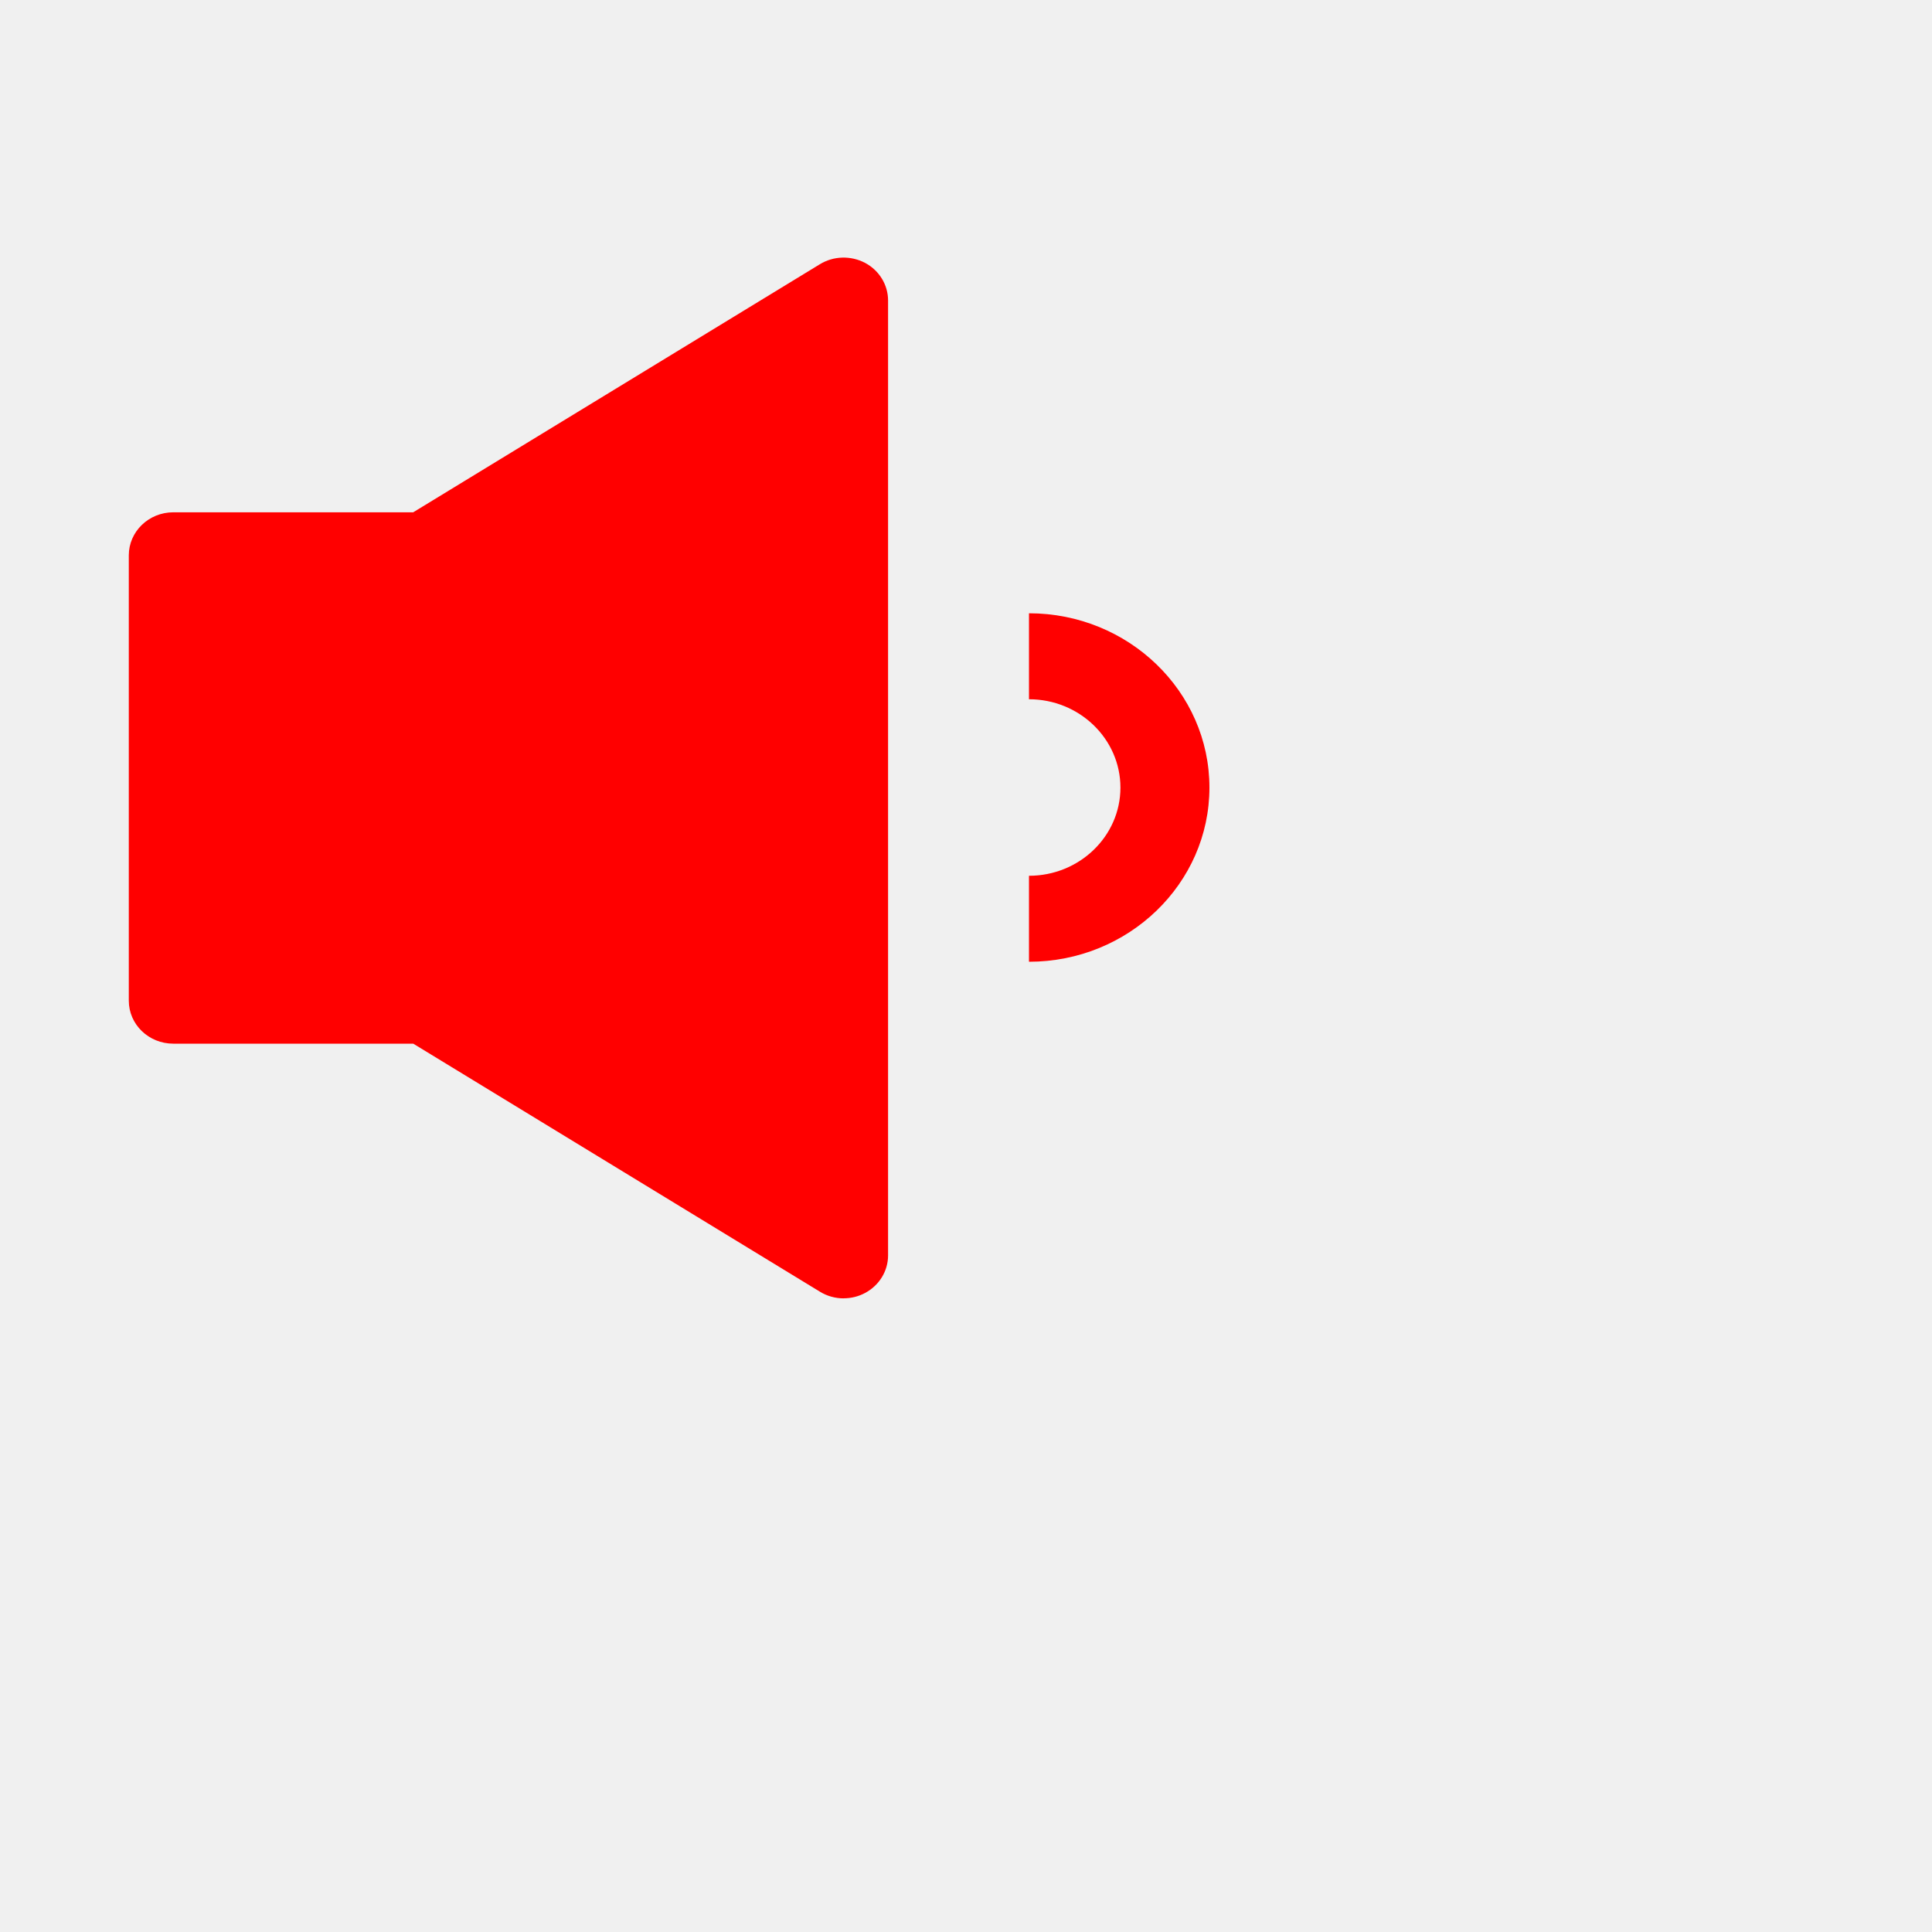
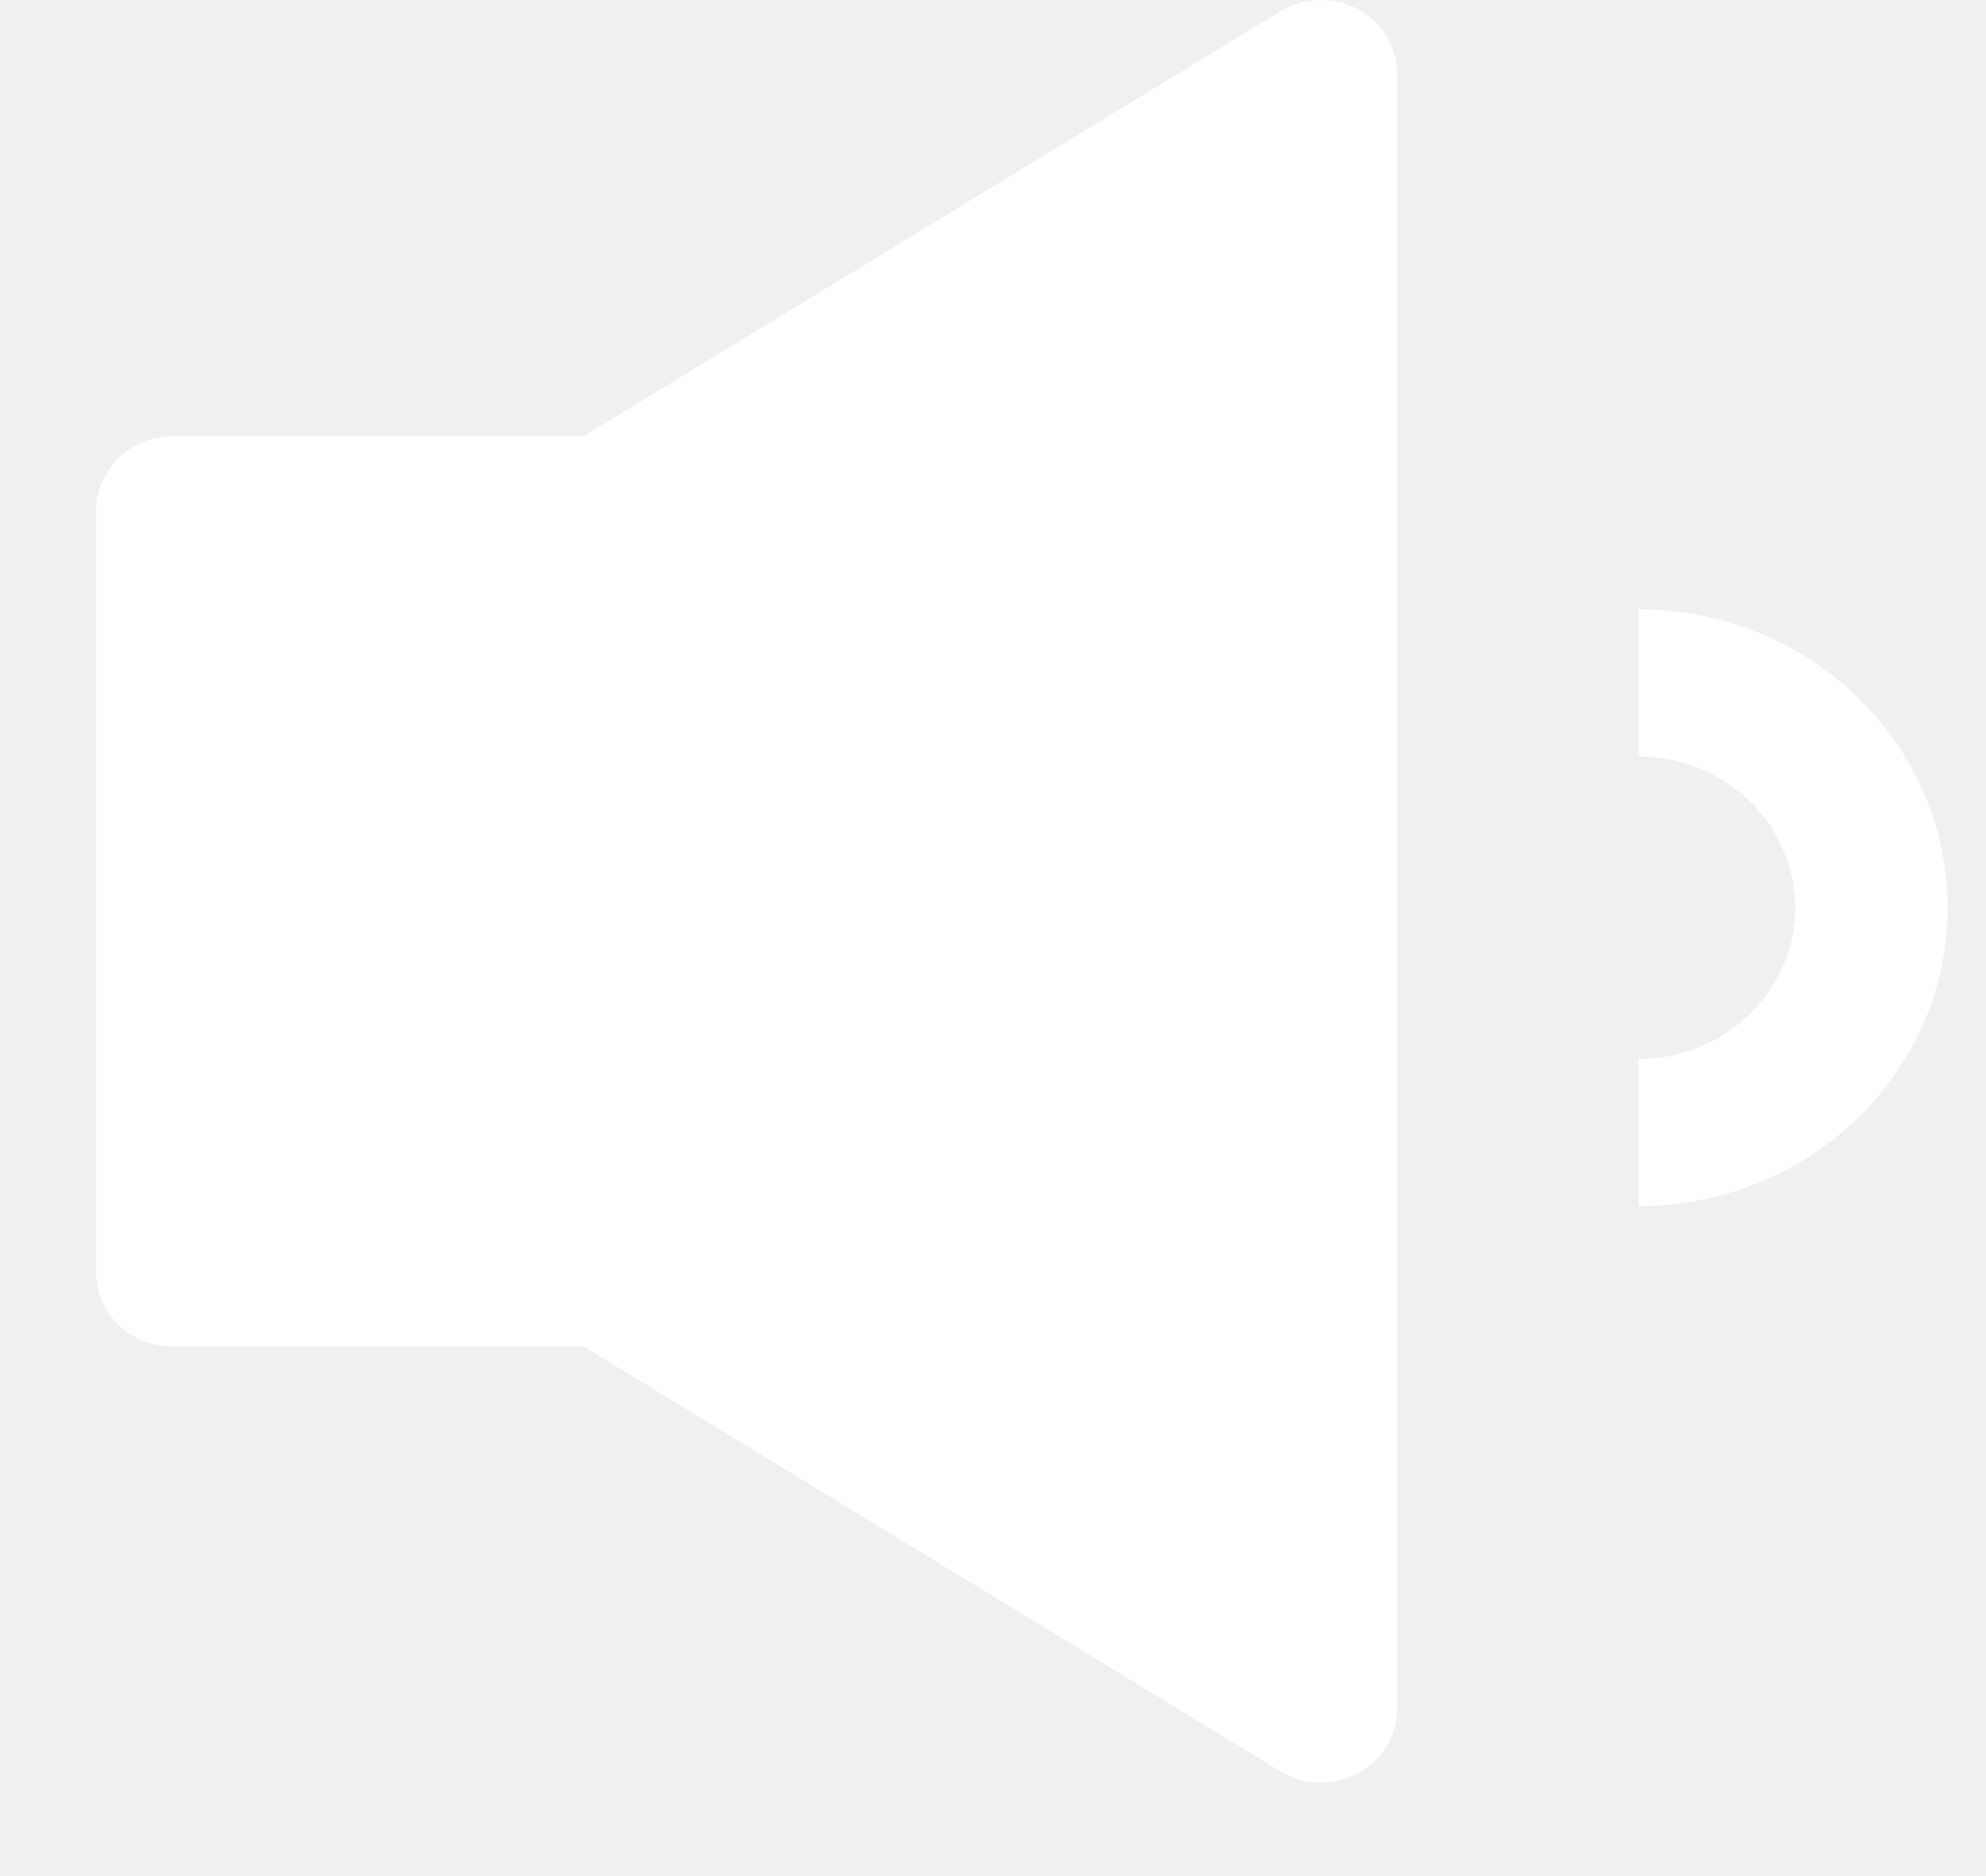
- <svg xmlns="http://www.w3.org/2000/svg" width="30px" height="30px" viewBox="-2 -4 30 30" version="1.1">
-   <g fill="#F00">
-     <path d="M4.417,12.206 L0.691,12.206 C0.309,12.206 0,11.908 0,11.538 L0,4.623 C0,4.255 0.309,3.955 0.691,3.955 L4.416,3.955 L10.731,0.103 C10.943,-0.027 11.212,-0.034 11.433,0.082 C11.654,0.2 11.79,0.424 11.79,0.667 L11.79,15.493 C11.79,15.736 11.654,15.959 11.433,16.077 C11.329,16.133 11.215,16.16 11.1,16.16 L11.1,16.161 C10.971,16.161 10.843,16.126 10.731,16.057 L4.417,12.206 Z" />
-     <path d="M13.978,10.934 L13.978,9.599 C14.761,9.599 15.398,8.985 15.398,8.23 C15.398,7.474 14.761,6.858 13.978,6.858 L13.978,5.523 C15.523,5.523 16.78,6.737 16.78,8.229 C16.78,9.721 15.523,10.934 13.978,10.934 L13.978,10.934 Z" />
+ <svg xmlns="http://www.w3.org/2000/svg" width="18px" height="17px" viewBox="0 0 18 17" version="1.1">
+   <defs />
+   <g id="Video-Player" stroke="none" stroke-width="1" fill="none" fill-rule="evenodd">
+     <g id="01-Roll-over-state-(Audio,-full-screen,-scrubber)" transform="translate(-634, -620)" fill="#FFFFFF">
+       <g id="Group-19" transform="translate(24, 620)">
+         <g id="Group-11" transform="translate(610.8725, 0)">
+           <g id="Group-6">
+             <path d="M4.417,12.206 L0.691,12.206 C0.309,12.206 0,11.908 0,11.538 L0,4.623 C0,4.255 0.309,3.955 0.691,3.955 L4.416,3.955 L10.731,0.103 C10.943,-0.027 11.212,-0.034 11.433,0.082 C11.654,0.2 11.79,0.424 11.79,0.667 L11.79,15.493 C11.79,15.736 11.654,15.959 11.433,16.077 C11.329,16.133 11.215,16.16 11.1,16.16 L11.1,16.161 C10.971,16.161 10.843,16.126 10.731,16.057 L4.417,12.206 Z" id="Combined-Shape" />
+             <path d="M13.978,10.934 L13.978,9.599 C14.761,9.599 15.398,8.985 15.398,8.23 C15.398,7.474 14.761,6.858 13.978,6.858 L13.978,5.523 C15.523,5.523 16.78,6.737 16.78,8.229 C16.78,9.721 15.523,10.934 13.978,10.934 L13.978,10.934 Z" id="Fill-3" />
+           </g>
+         </g>
+       </g>
+     </g>
  </g>
</svg>
